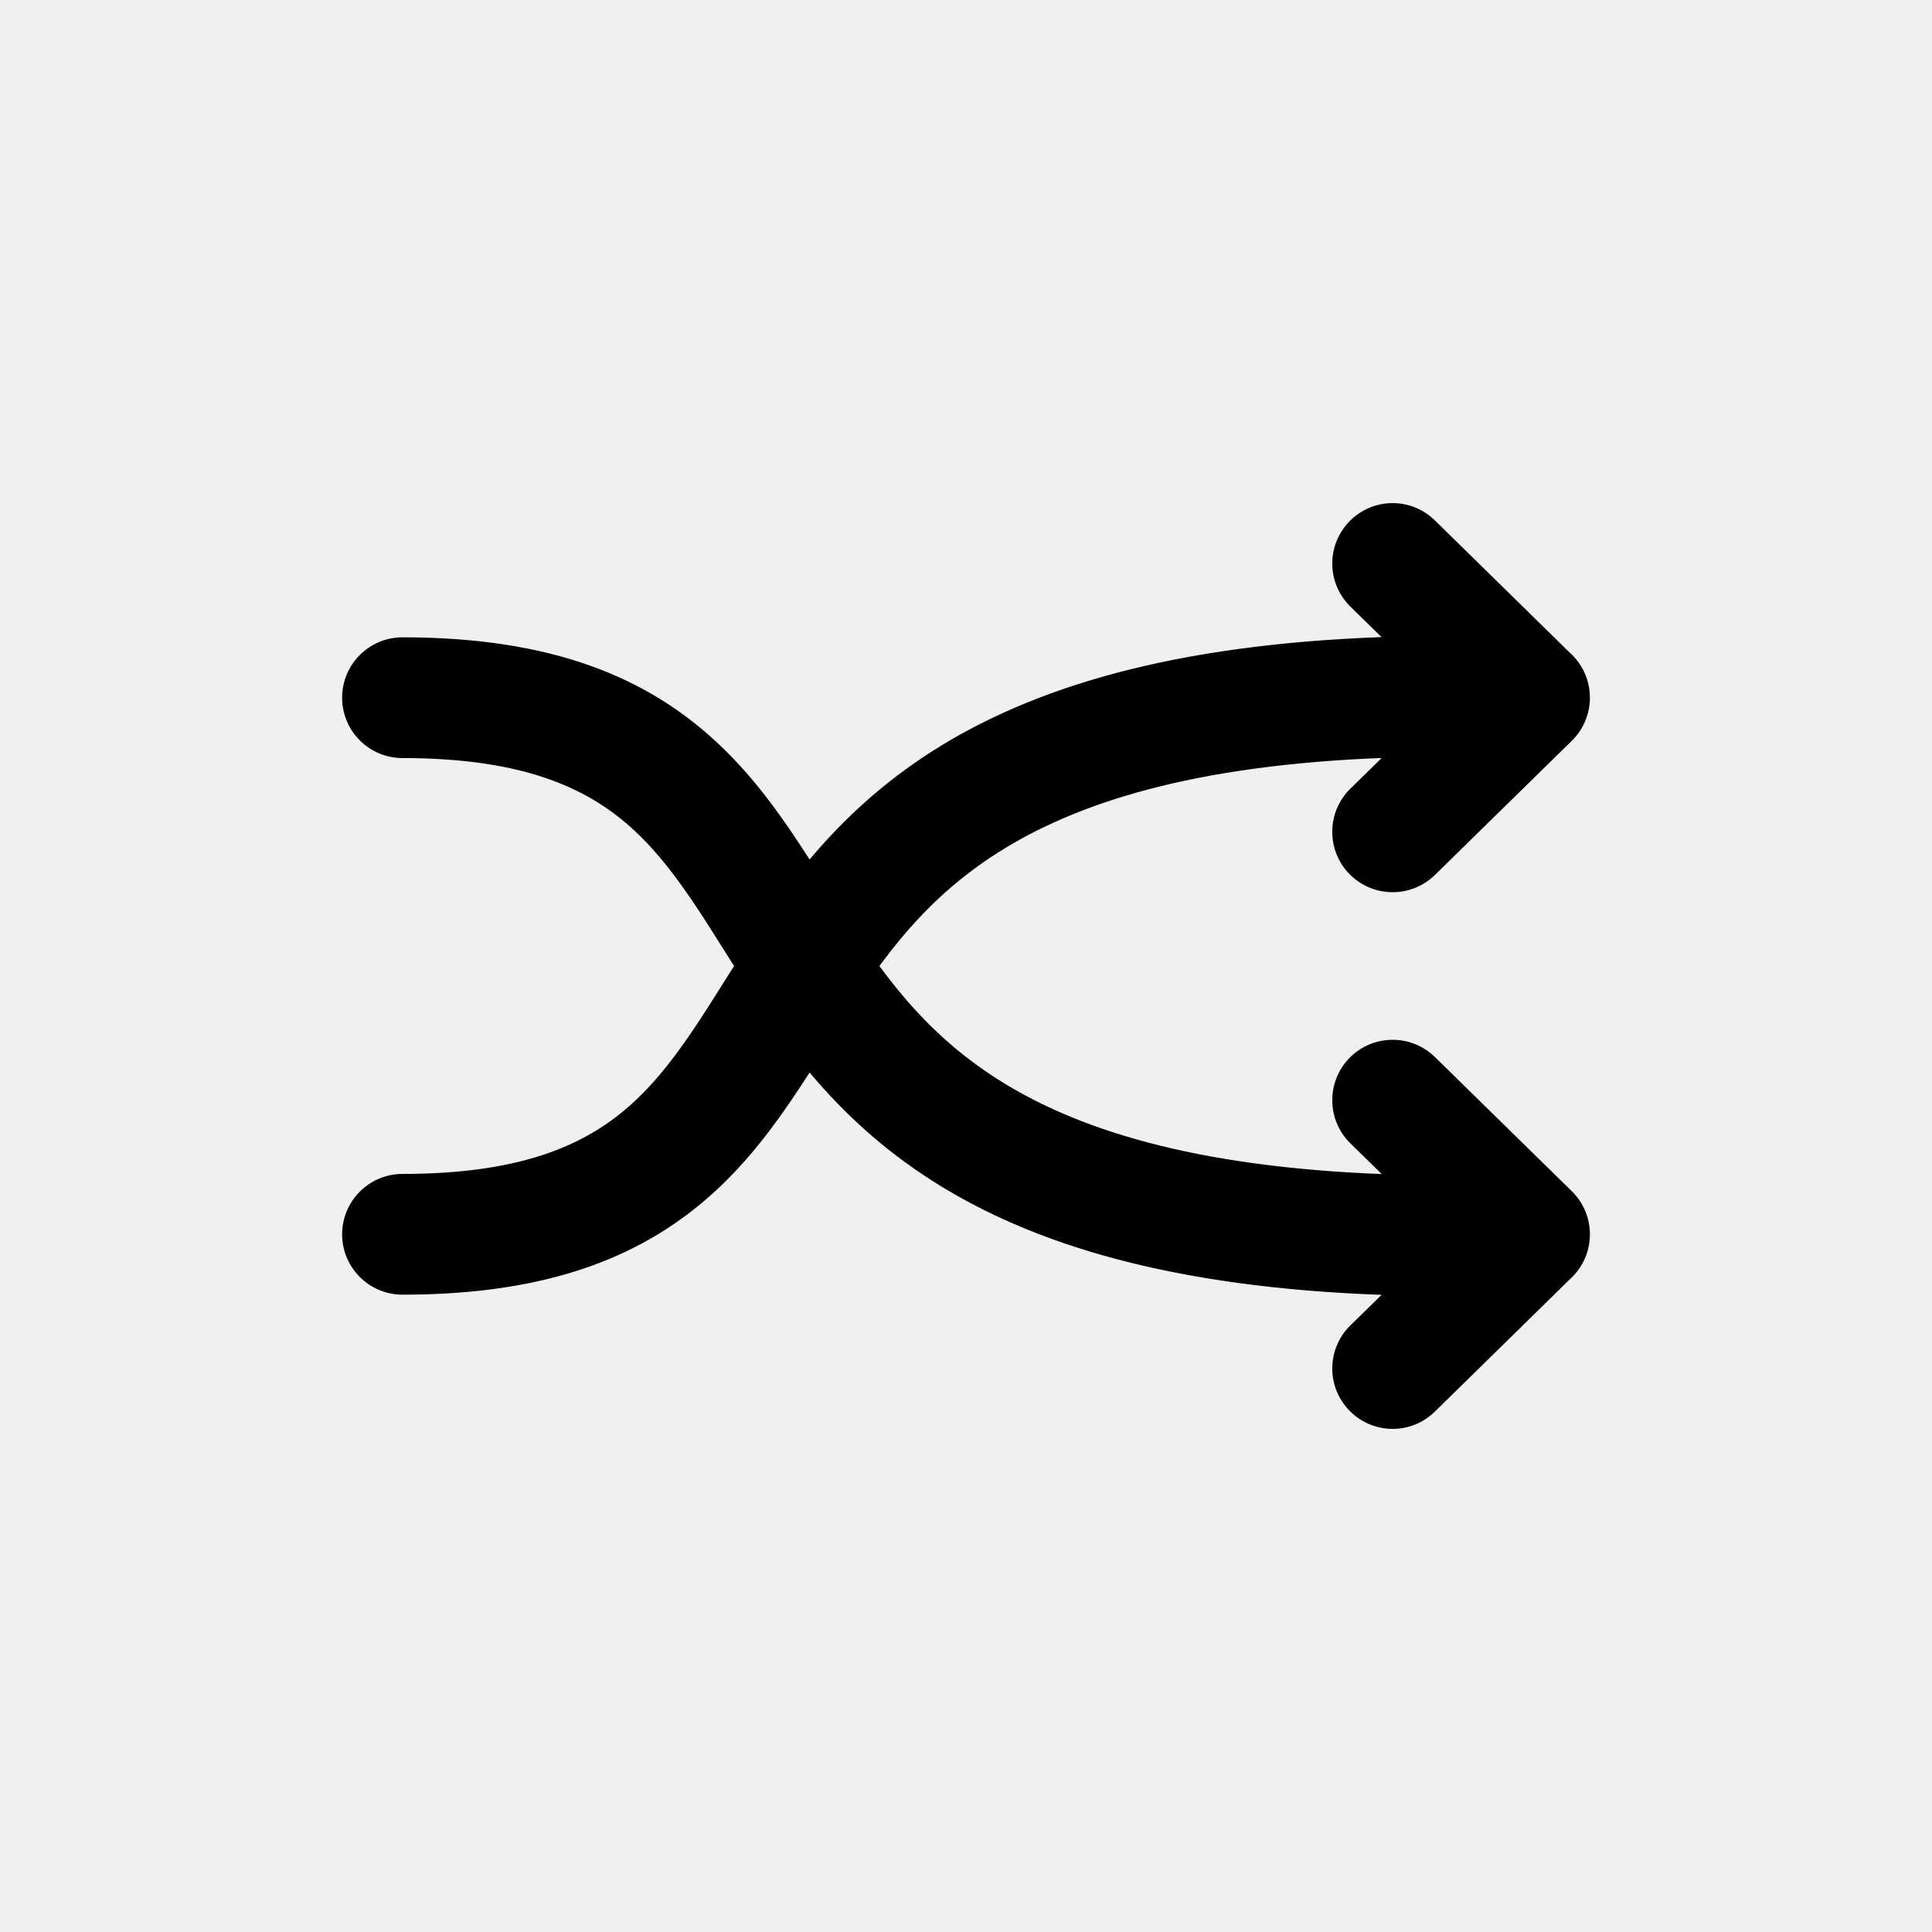
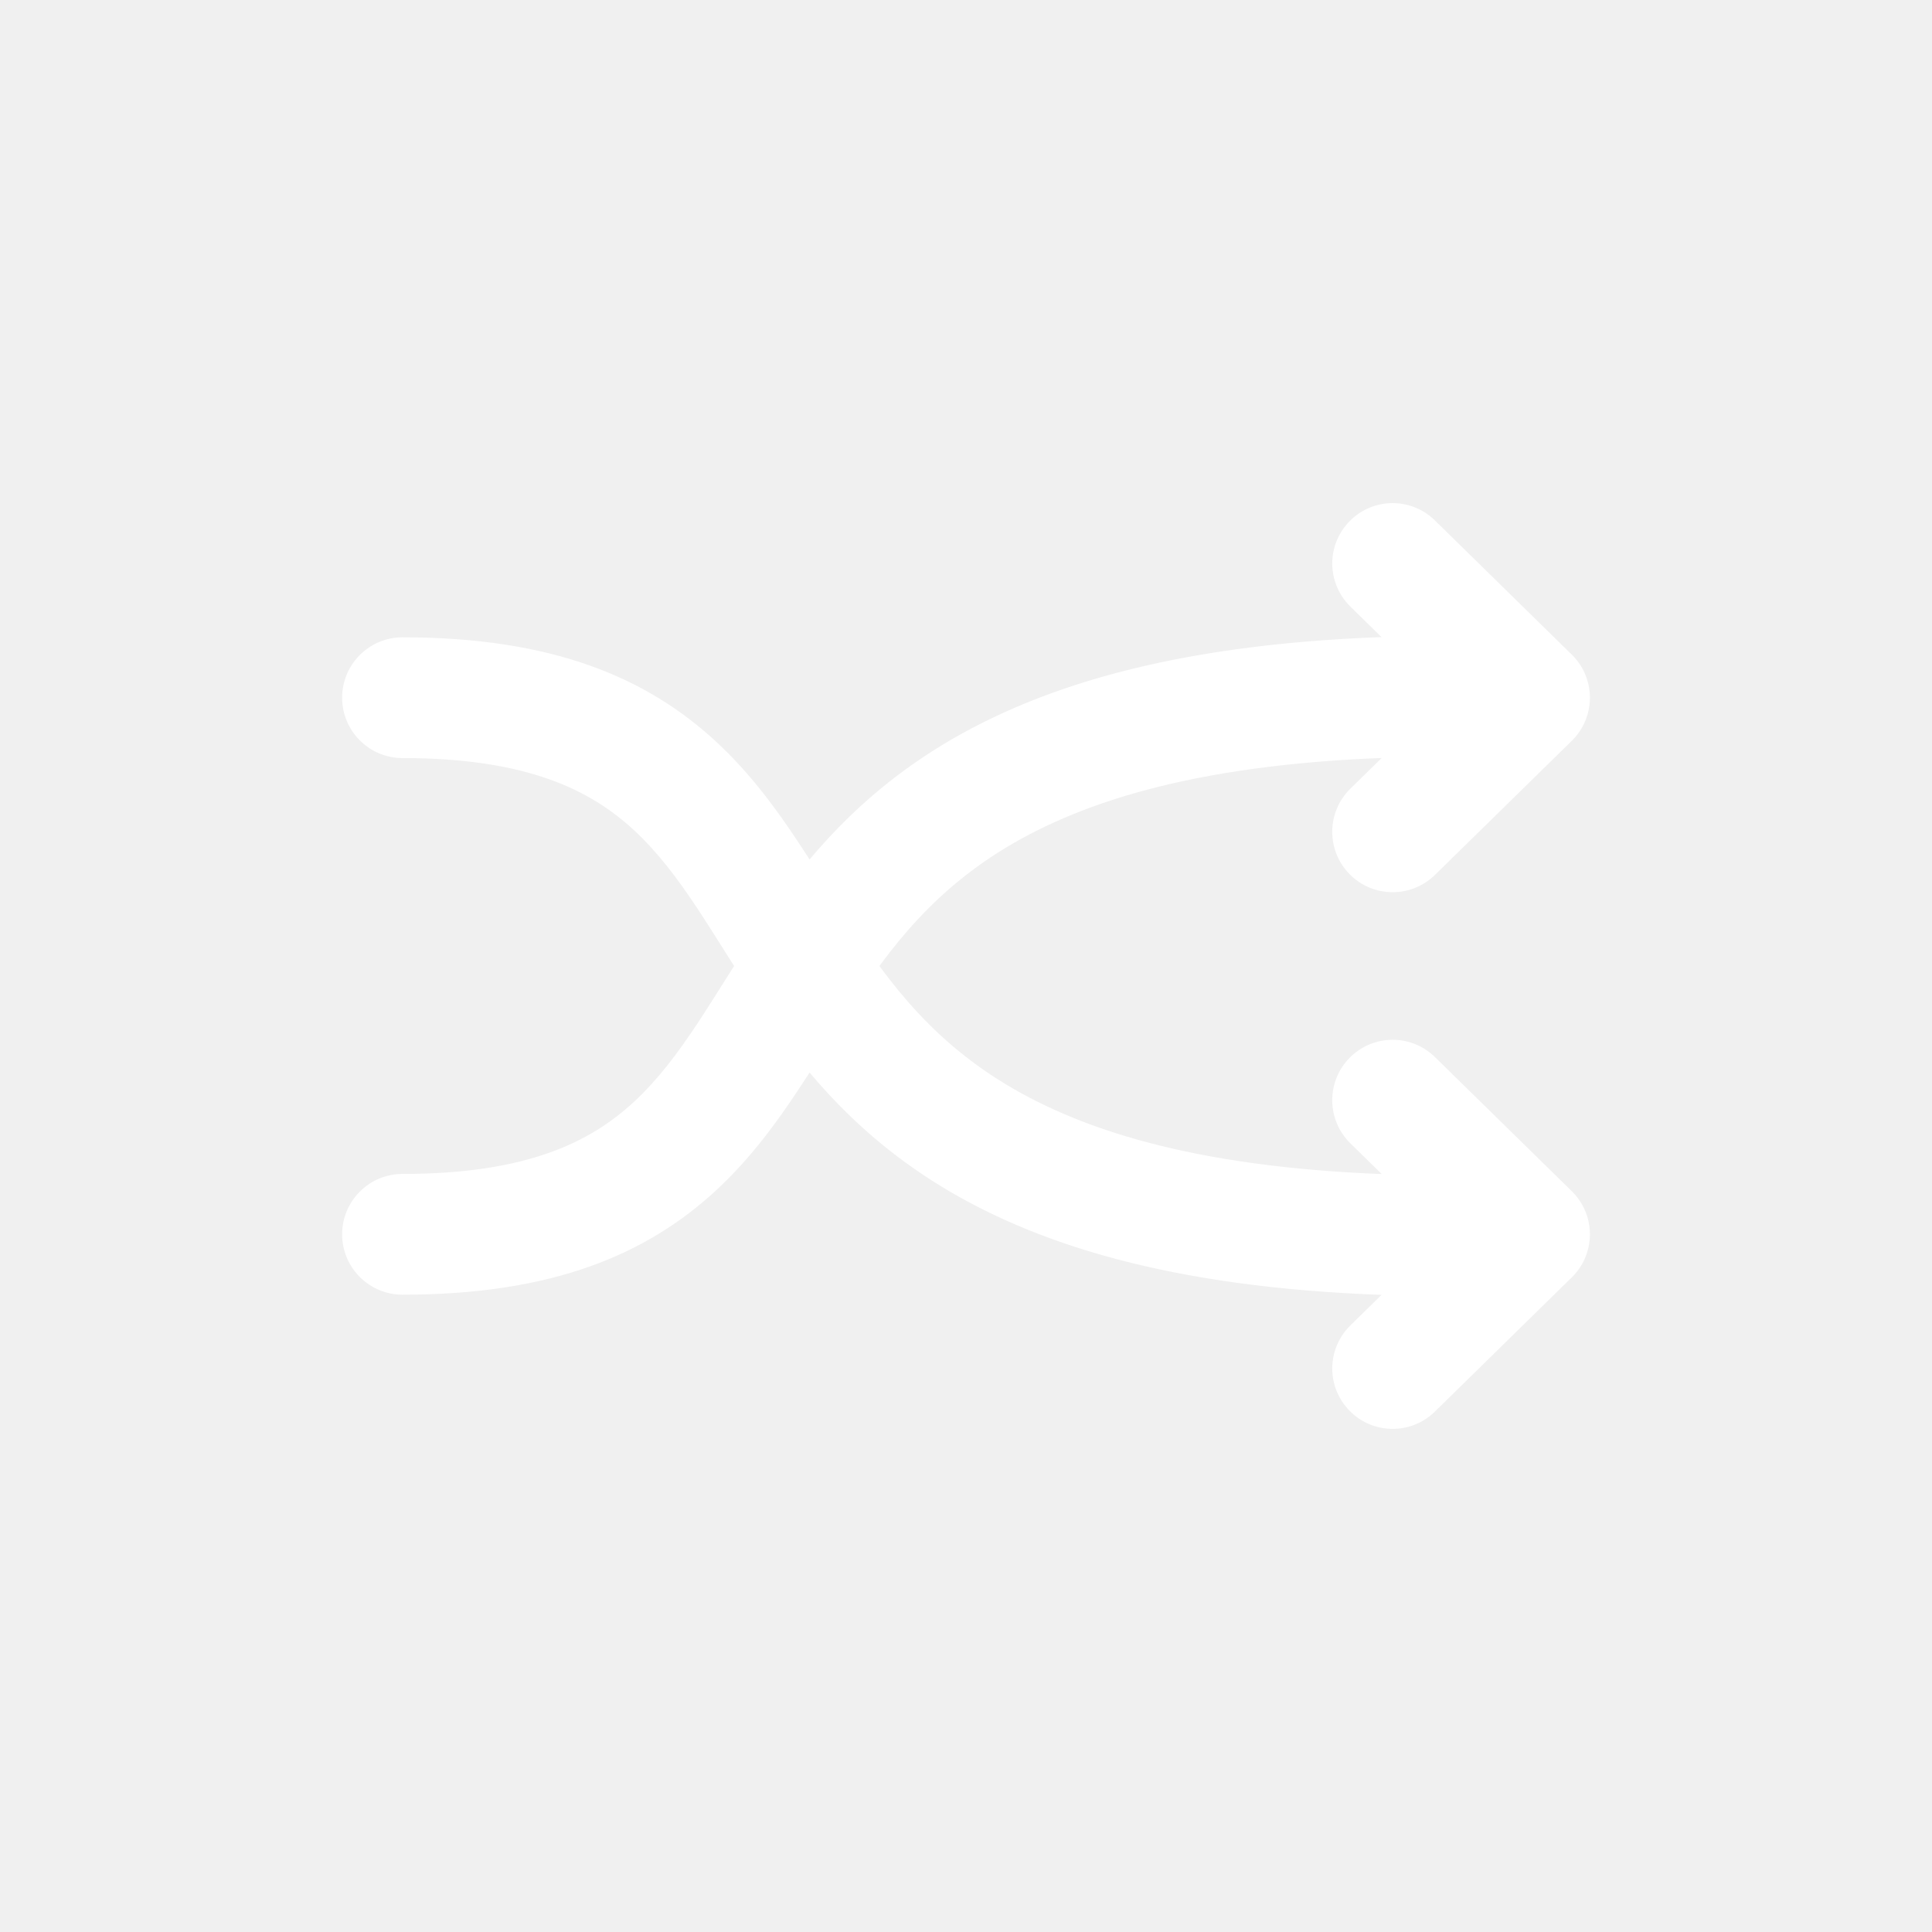
- <svg xmlns="http://www.w3.org/2000/svg" width="800px" height="800px" viewBox="0 0 24 24" fill="none">
-   <path d="M16.775 9.797C16.479 10.087 16.474 10.562 16.764 10.858C17.054 11.154 17.529 11.159 17.825 10.869L16.775 9.797ZM19.525 9.203C19.821 8.913 19.826 8.438 19.536 8.142C19.246 7.846 18.771 7.841 18.475 8.131L19.525 9.203ZM18.475 9.203C18.771 9.493 19.245 9.488 19.535 9.192C19.826 8.896 19.821 8.422 19.525 8.132L18.475 9.203ZM17.825 6.465C17.529 6.174 17.055 6.179 16.765 6.475C16.474 6.771 16.479 7.245 16.775 7.535L17.825 6.465ZM18.974 9.417C19.387 9.431 19.735 9.107 19.75 8.693C19.764 8.28 19.44 7.932 19.026 7.917L18.974 9.417ZM5 14.583C4.586 14.583 4.25 14.919 4.25 15.333C4.25 15.747 4.586 16.083 5 16.083V14.583ZM17.825 13.131C17.529 12.841 17.054 12.846 16.764 13.142C16.474 13.438 16.479 13.913 16.775 14.203L17.825 13.131ZM18.475 15.869C18.771 16.159 19.246 16.154 19.536 15.858C19.826 15.562 19.821 15.087 19.525 14.797L18.475 15.869ZM19.525 15.868C19.821 15.579 19.826 15.104 19.535 14.808C19.245 14.512 18.771 14.508 18.475 14.797L19.525 15.868ZM16.775 16.465C16.479 16.755 16.474 17.229 16.765 17.525C17.055 17.821 17.529 17.826 17.825 17.535L16.775 16.465ZM19.026 16.082C19.44 16.068 19.764 15.72 19.75 15.306C19.735 14.893 19.387 14.569 18.974 14.584L19.026 16.082ZM5 7.917C4.586 7.917 4.25 8.253 4.25 8.667C4.25 9.081 4.586 9.417 5 9.417V7.917ZM17.825 10.869L19.525 9.203L18.475 8.131L16.775 9.797L17.825 10.869ZM19.525 8.132L17.825 6.465L16.775 7.535L18.475 9.203L19.525 8.132ZM19.026 7.917C16.009 7.811 13.954 8.179 12.474 8.85C10.972 9.53 10.131 10.493 9.497 11.42C9.217 11.83 8.896 12.363 8.673 12.7C8.416 13.089 8.17 13.414 7.88 13.683C7.337 14.187 6.547 14.583 5 14.583V16.083C6.847 16.083 8.027 15.593 8.901 14.782C9.319 14.394 9.642 13.954 9.924 13.527C10.24 13.05 10.428 12.717 10.735 12.267C11.276 11.476 11.924 10.746 13.094 10.216C14.286 9.675 16.085 9.315 18.974 9.417L19.026 7.917ZM16.775 14.203L18.475 15.869L19.525 14.797L17.825 13.131L16.775 14.203ZM18.475 14.797L16.775 16.465L17.825 17.535L19.525 15.868L18.475 14.797ZM18.974 14.584C16.085 14.685 14.286 14.325 13.094 13.784C11.924 13.254 11.276 12.524 10.735 11.733C10.428 11.283 10.24 10.95 9.924 10.473C9.642 10.046 9.319 9.606 8.901 9.218C8.027 8.407 6.847 7.917 5 7.917V9.417C6.547 9.417 7.337 9.813 7.88 10.317C8.17 10.586 8.416 10.911 8.673 11.3C8.896 11.637 9.217 12.17 9.497 12.58C10.131 13.507 10.972 14.47 12.474 15.15C13.954 15.821 16.009 16.189 19.026 16.082L18.974 14.584Z" fill="#000000" />
+ <svg xmlns="http://www.w3.org/2000/svg" width="24" height="24" viewBox="0 0 24 24" fill="#FFFFFF">
+   <path d="M16.775 9.797C16.479 10.087 16.474 10.562 16.764 10.858C17.054 11.154 17.529 11.159 17.825 10.869L16.775 9.797ZM19.525 9.203C19.821 8.913 19.826 8.438 19.536 8.142C19.246 7.846 18.771 7.841 18.475 8.131L19.525 9.203ZM18.475 9.203C18.771 9.493 19.245 9.488 19.535 9.192C19.826 8.896 19.821 8.422 19.525 8.132L18.475 9.203ZM17.825 6.465C17.529 6.174 17.055 6.179 16.765 6.475C16.474 6.771 16.479 7.245 16.775 7.535L17.825 6.465ZM18.974 9.417C19.387 9.431 19.735 9.107 19.75 8.693C19.764 8.28 19.44 7.932 19.026 7.917L18.974 9.417ZM5 14.583C4.586 14.583 4.25 14.919 4.25 15.333C4.25 15.747 4.586 16.083 5 16.083V14.583ZM17.825 13.131C17.529 12.841 17.054 12.846 16.764 13.142C16.474 13.438 16.479 13.913 16.775 14.203L17.825 13.131ZM18.475 15.869C18.771 16.159 19.246 16.154 19.536 15.858C19.826 15.562 19.821 15.087 19.525 14.797L18.475 15.869ZM19.525 15.868C19.821 15.579 19.826 15.104 19.535 14.808C19.245 14.512 18.771 14.508 18.475 14.797L19.525 15.868ZM16.775 16.465C16.479 16.755 16.474 17.229 16.765 17.525C17.055 17.821 17.529 17.826 17.825 17.535L16.775 16.465ZM19.026 16.082C19.44 16.068 19.764 15.72 19.75 15.306C19.735 14.893 19.387 14.569 18.974 14.584L19.026 16.082ZM5 7.917C4.586 7.917 4.25 8.253 4.25 8.667C4.25 9.081 4.586 9.417 5 9.417V7.917ZM17.825 10.869L19.525 9.203L18.475 8.131L16.775 9.797L17.825 10.869ZM19.525 8.132L17.825 6.465L16.775 7.535L18.475 9.203L19.525 8.132ZM19.026 7.917C16.009 7.811 13.954 8.179 12.474 8.85C10.972 9.53 10.131 10.493 9.497 11.42C9.217 11.83 8.896 12.363 8.673 12.7C8.416 13.089 8.17 13.414 7.88 13.683C7.337 14.187 6.547 14.583 5 14.583V16.083C6.847 16.083 8.027 15.593 8.901 14.782C9.319 14.394 9.642 13.954 9.924 13.527C10.24 13.05 10.428 12.717 10.735 12.267C11.276 11.476 11.924 10.746 13.094 10.216C14.286 9.675 16.085 9.315 18.974 9.417L19.026 7.917ZM16.775 14.203L18.475 15.869L19.525 14.797L17.825 13.131L16.775 14.203ZM18.475 14.797L16.775 16.465L17.825 17.535L19.525 15.868L18.475 14.797ZM18.974 14.584C16.085 14.685 14.286 14.325 13.094 13.784C11.924 13.254 11.276 12.524 10.735 11.733C10.428 11.283 10.24 10.95 9.924 10.473C9.642 10.046 9.319 9.606 8.901 9.218C8.027 8.407 6.847 7.917 5 7.917V9.417C6.547 9.417 7.337 9.813 7.88 10.317C8.17 10.586 8.416 10.911 8.673 11.3C8.896 11.637 9.217 12.17 9.497 12.58C10.131 13.507 10.972 14.47 12.474 15.15C13.954 15.821 16.009 16.189 19.026 16.082L18.974 14.584Z" />
</svg>
